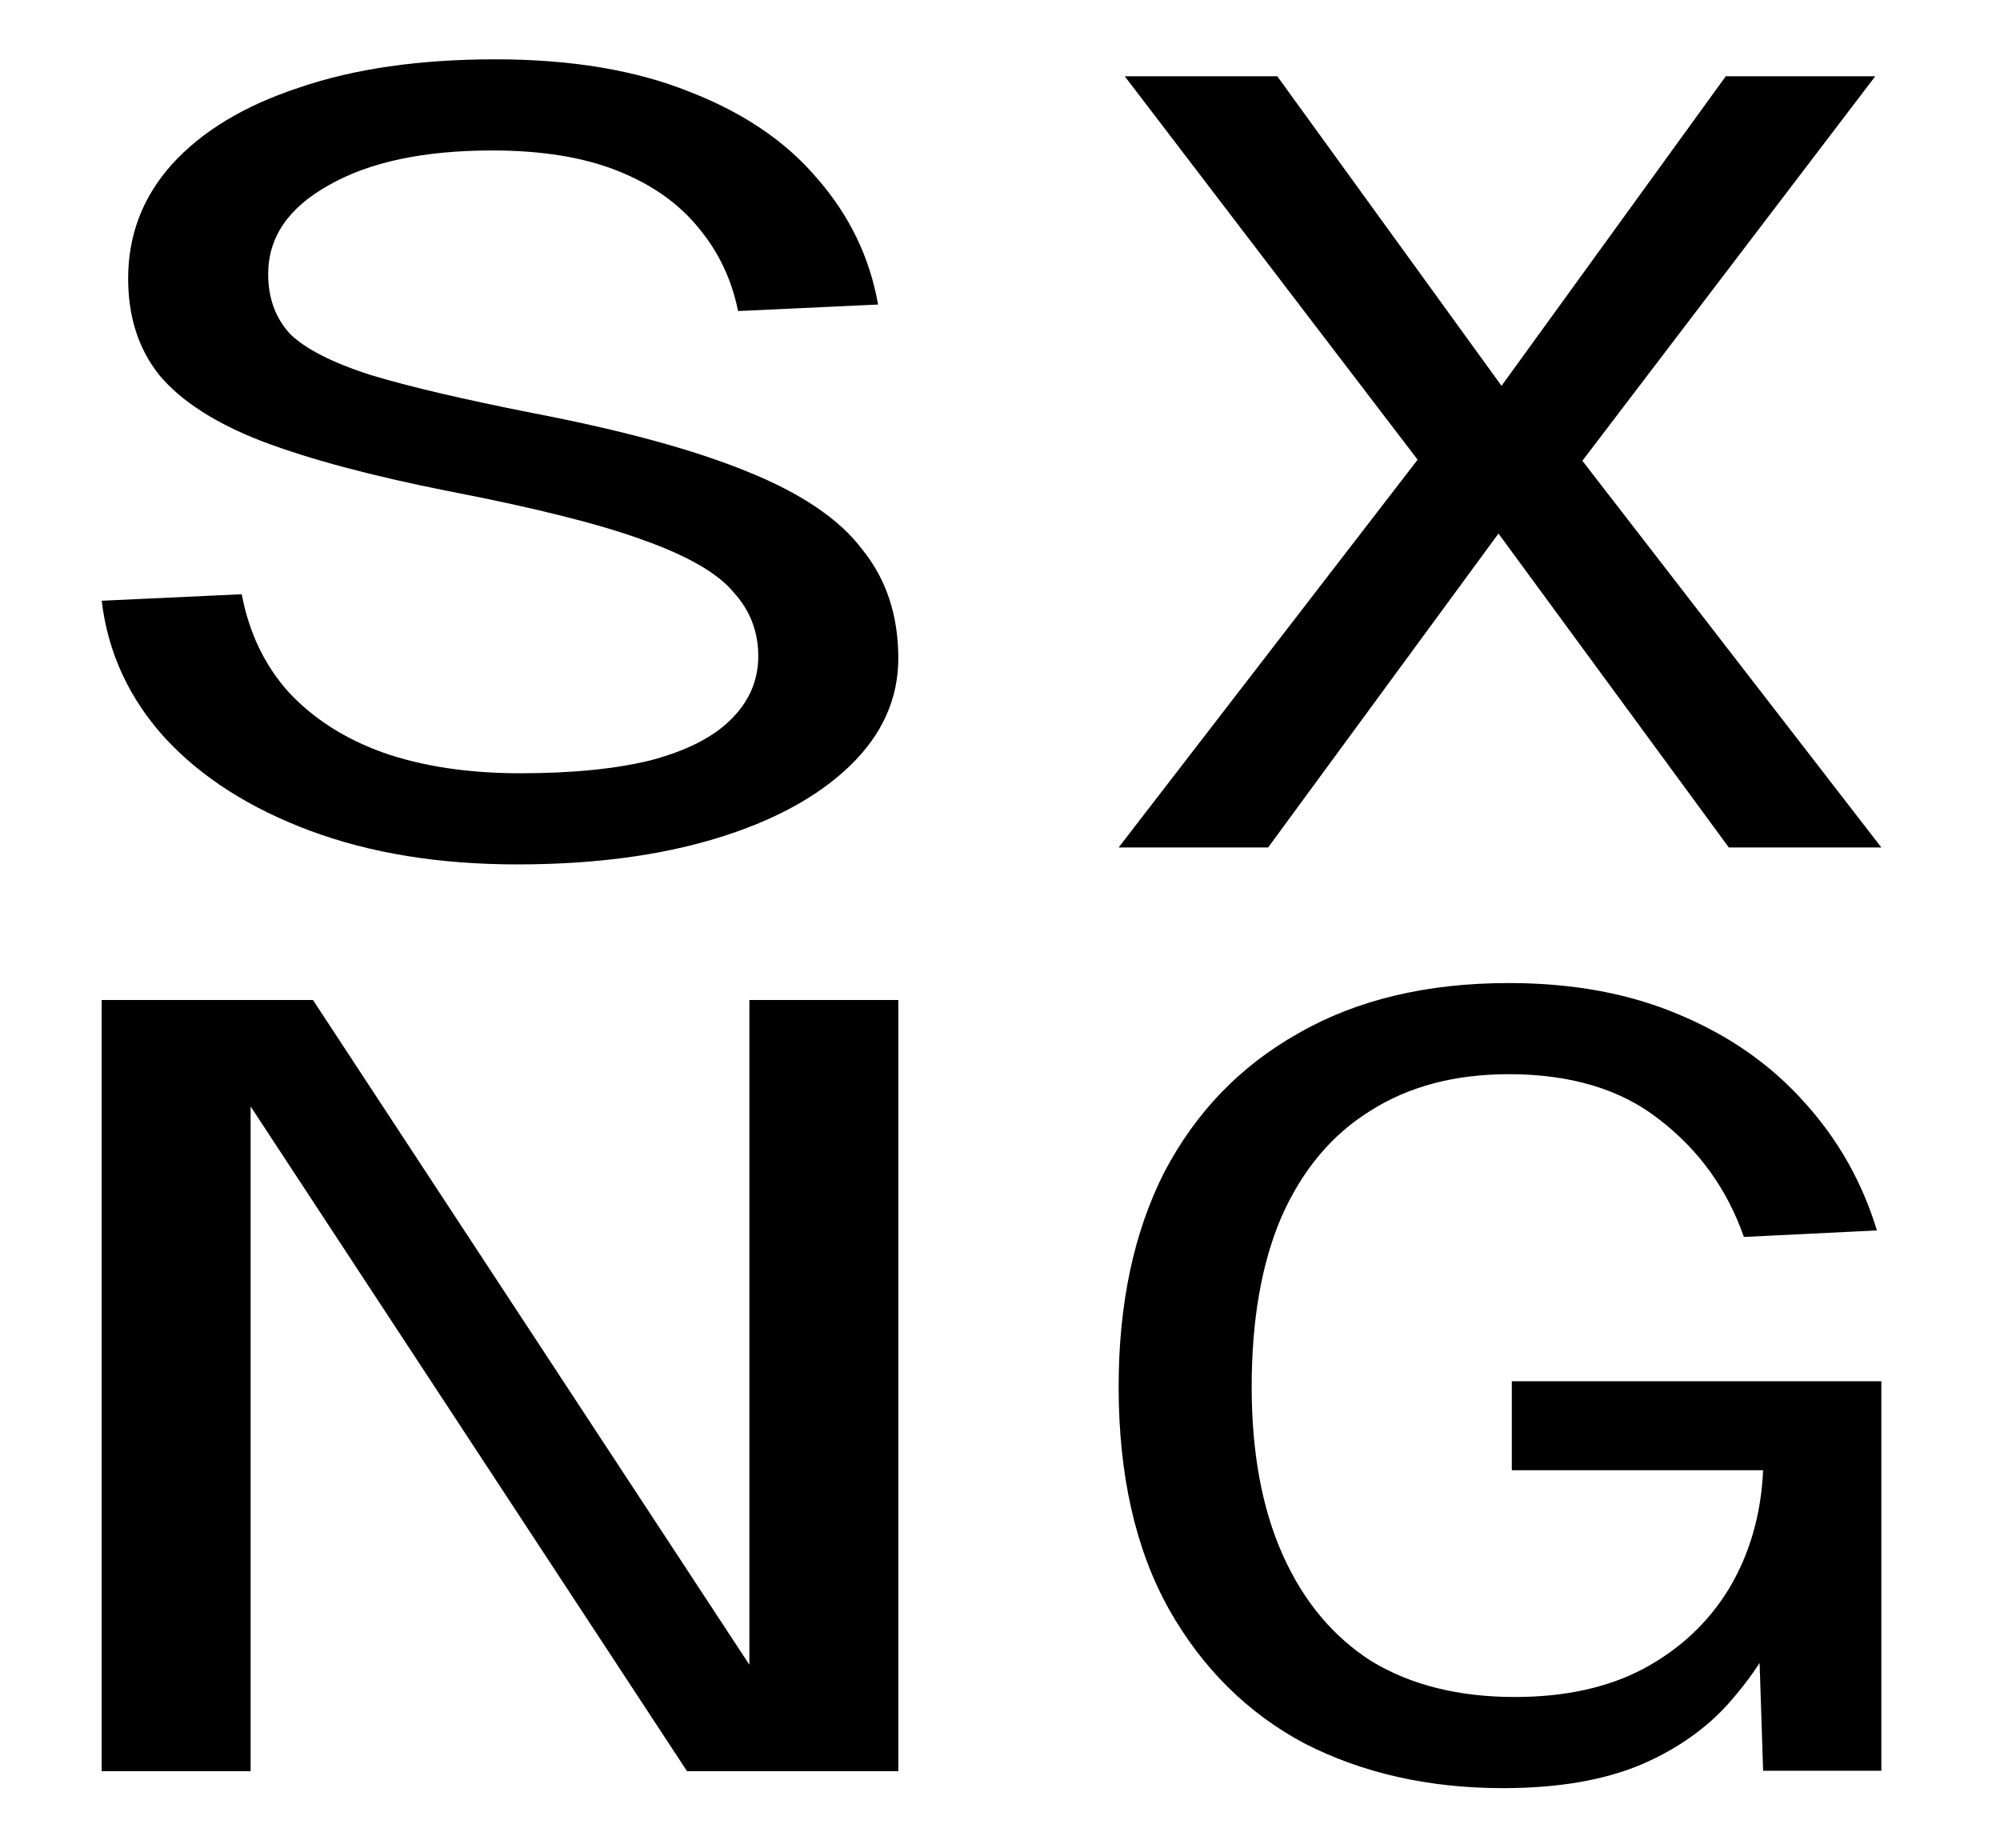
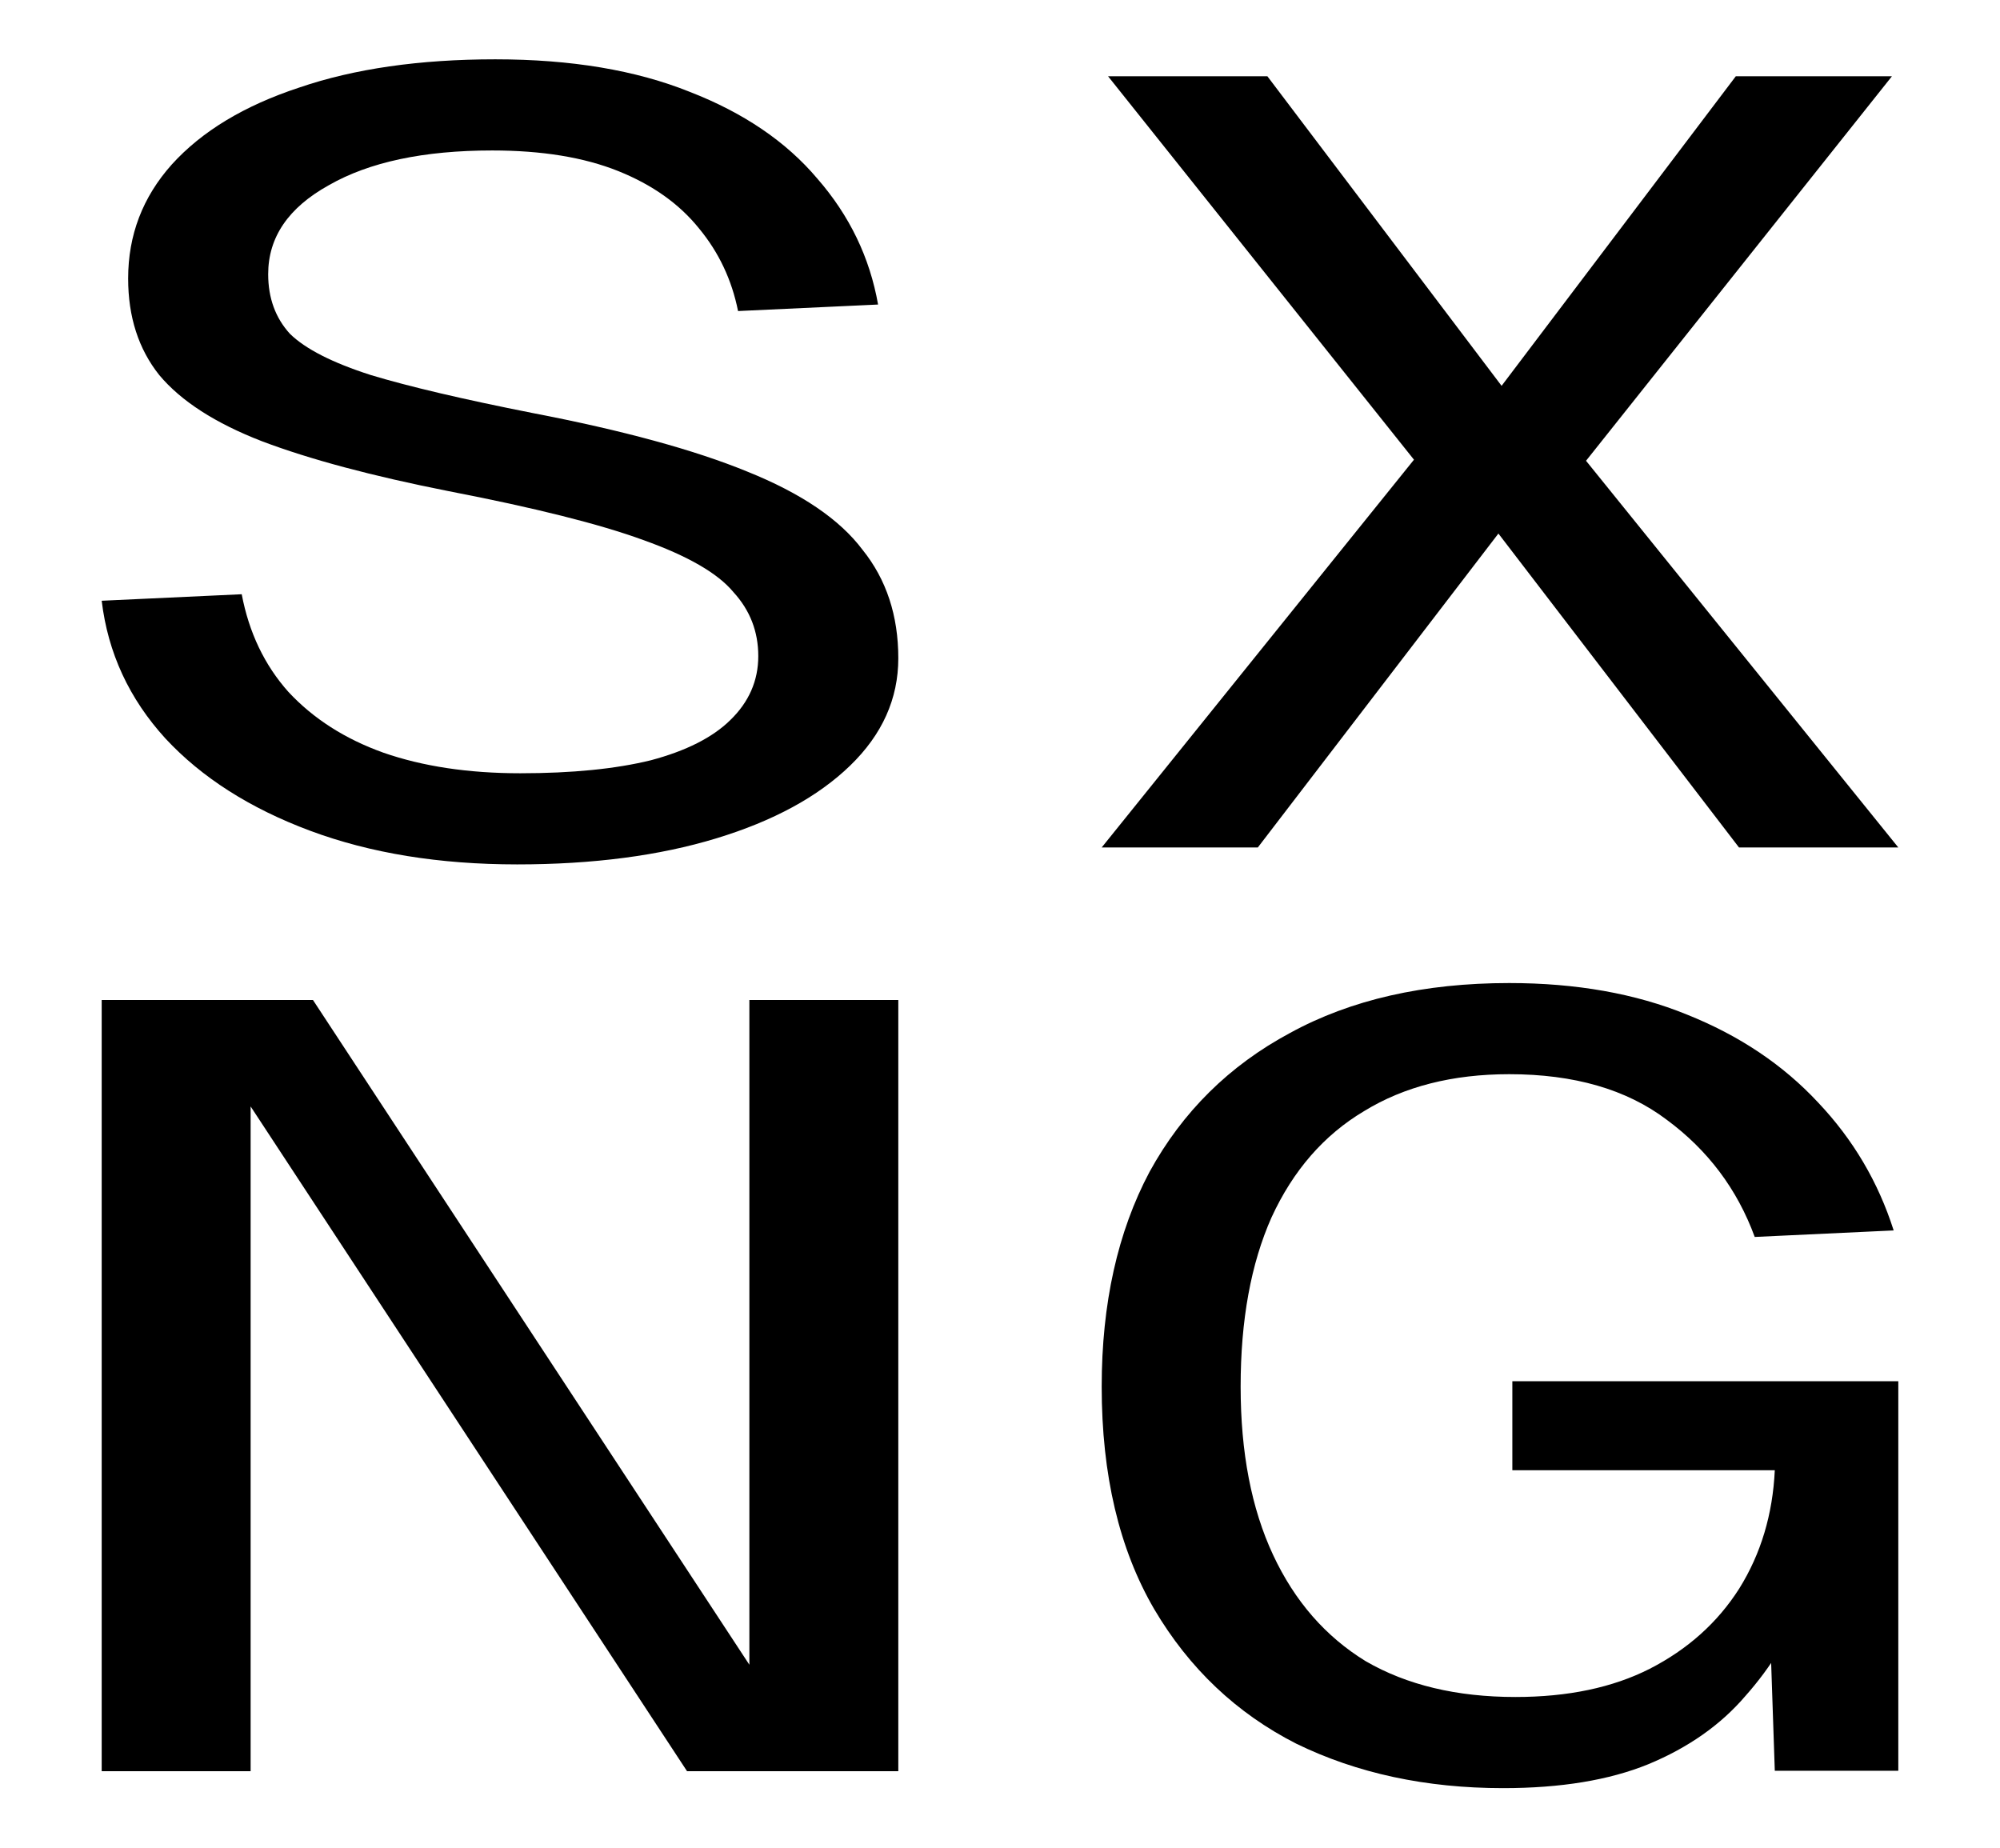
<svg xmlns="http://www.w3.org/2000/svg" width="236" height="218" viewBox="0 0 236 218" fill="none">
  <path d="M61.02 102C51.84 102 43.7 100.677 36.602 98.031C29.503 95.385 23.811 91.757 19.527 87.148C15.243 82.454 12.734 77.034 12 70.888L28.523 70.12C29.38 74.644 31.216 78.485 34.031 81.643C36.969 84.801 40.702 87.191 45.23 88.813C49.882 90.434 55.267 91.245 61.387 91.245C67.507 91.245 72.647 90.733 76.809 89.709C80.97 88.599 84.091 87.02 86.172 84.972C88.375 82.838 89.477 80.32 89.477 77.418C89.477 74.516 88.497 71.998 86.539 69.864C84.703 67.645 81.154 65.596 75.891 63.718C70.75 61.84 63.1 59.92 52.941 57.957C43.884 56.164 36.54 54.201 30.91 52.067C25.402 49.934 21.363 47.33 18.793 44.257C16.345 41.185 15.121 37.386 15.121 32.862C15.121 27.741 16.835 23.26 20.262 19.419C23.811 15.493 28.829 12.463 35.316 10.329C41.803 8.11 49.514 7 58.449 7C67.384 7 75.034 8.28 81.398 10.841C87.763 13.316 92.781 16.73 96.453 21.084C100.247 25.437 102.634 30.387 103.613 35.935L87.09 36.703C86.356 33.033 84.826 29.79 82.5 26.973C80.174 24.071 76.992 21.809 72.953 20.187C68.914 18.566 63.957 17.755 58.082 17.755C50.004 17.755 43.578 19.12 38.805 21.852C34.031 24.498 31.645 27.997 31.645 32.35C31.645 35.167 32.501 37.514 34.215 39.392C36.051 41.185 39.233 42.806 43.762 44.257C48.29 45.623 54.655 47.117 62.855 48.739C73.504 50.787 81.949 53.092 88.191 55.652C94.556 58.213 99.085 61.286 101.777 64.871C104.592 68.37 106 72.638 106 77.674C106 82.454 104.103 86.679 100.309 90.349C96.514 94.019 91.251 96.879 84.519 98.927C77.788 100.976 69.954 102 61.02 102Z" fill="black" />
-   <path d="M132 100L167.28 54.244L132.72 9H150.72L177.18 45.528L203.64 9H221.28L186.72 54.372L222 100H204L176.82 62.959L149.64 100H132Z" fill="black" />
+   <path d="M130 100L166.848 54.244L130.752 9H149.552L177.188 45.528L204.824 9H223.248L187.152 54.372L224 100H205.2L176.812 62.959L148.424 100H130Z" fill="black" />
  <path d="M12 209V118H36.93L88.426 196.439V118H106V209H81.07L29.574 130.561V209H12Z" fill="black" />
-   <path d="M177.349 211C168.628 211 160.837 209.25 153.977 205.751C147.233 202.166 141.884 196.874 137.93 189.875C133.977 182.79 132 174.041 132 163.628C132 153.812 133.802 145.362 137.407 138.278C141.128 131.193 146.419 125.73 153.279 121.889C160.14 117.963 168.395 116 178.047 116C185.605 116 192.291 117.238 198.105 119.713C204.035 122.188 208.977 125.645 212.93 130.084C216.884 134.437 219.733 139.473 221.477 145.191L205.779 145.96C203.802 140.326 200.488 135.717 195.837 132.132C191.302 128.547 185.372 126.755 178.047 126.755C171.651 126.755 166.186 128.206 161.651 131.108C157.116 133.925 153.628 138.107 151.186 143.655C148.86 149.118 147.698 155.775 147.698 163.628C147.698 171.395 148.919 178.01 151.36 183.473C153.802 188.936 157.291 193.118 161.826 196.02C166.477 198.837 172.116 200.245 178.744 200.245C184.674 200.245 189.733 199.136 193.919 196.916C198.221 194.612 201.593 191.454 204.035 187.442C206.477 183.345 207.814 178.693 208.047 173.487H178.395V162.988H222V208.951H208.047L207.349 187.442L211.535 188.466C209.907 192.819 207.64 196.703 204.733 200.117C201.942 203.531 198.279 206.22 193.744 208.183C189.326 210.061 183.86 211 177.349 211Z" fill="black" />
+   <path d="M177.364 211C168.256 211 160.119 209.25 152.953 205.751C145.91 202.166 140.323 196.874 136.194 189.875C132.065 182.79 130 174.041 130 163.628C130 153.812 131.882 145.362 135.647 138.278C139.534 131.193 145.059 125.73 152.225 121.889C159.39 117.963 168.013 116 178.093 116C185.987 116 192.97 117.238 199.043 119.713C205.236 122.188 210.398 125.645 214.527 130.084C218.656 134.437 221.632 139.473 223.453 145.191L207.058 145.96C204.994 140.326 201.532 135.717 196.674 132.132C191.938 128.547 185.744 126.755 178.093 126.755C171.413 126.755 165.705 128.206 160.969 131.108C156.233 133.925 152.589 138.107 150.039 143.655C147.61 149.118 146.395 155.775 146.395 163.628C146.395 171.395 147.671 178.01 150.221 183.473C152.771 188.936 156.415 193.118 161.151 196.02C166.009 198.837 171.899 200.245 178.822 200.245C185.016 200.245 190.298 199.136 194.671 196.916C199.164 194.612 202.686 191.454 205.236 187.442C207.787 183.345 209.183 178.693 209.426 173.487H178.457V162.988H224V208.951H209.426L208.698 187.442L213.07 188.466C211.37 192.819 209.001 196.703 205.965 200.117C203.05 203.531 199.225 206.22 194.488 208.183C189.873 210.061 184.165 211 177.364 211Z" fill="black" />
</svg>
